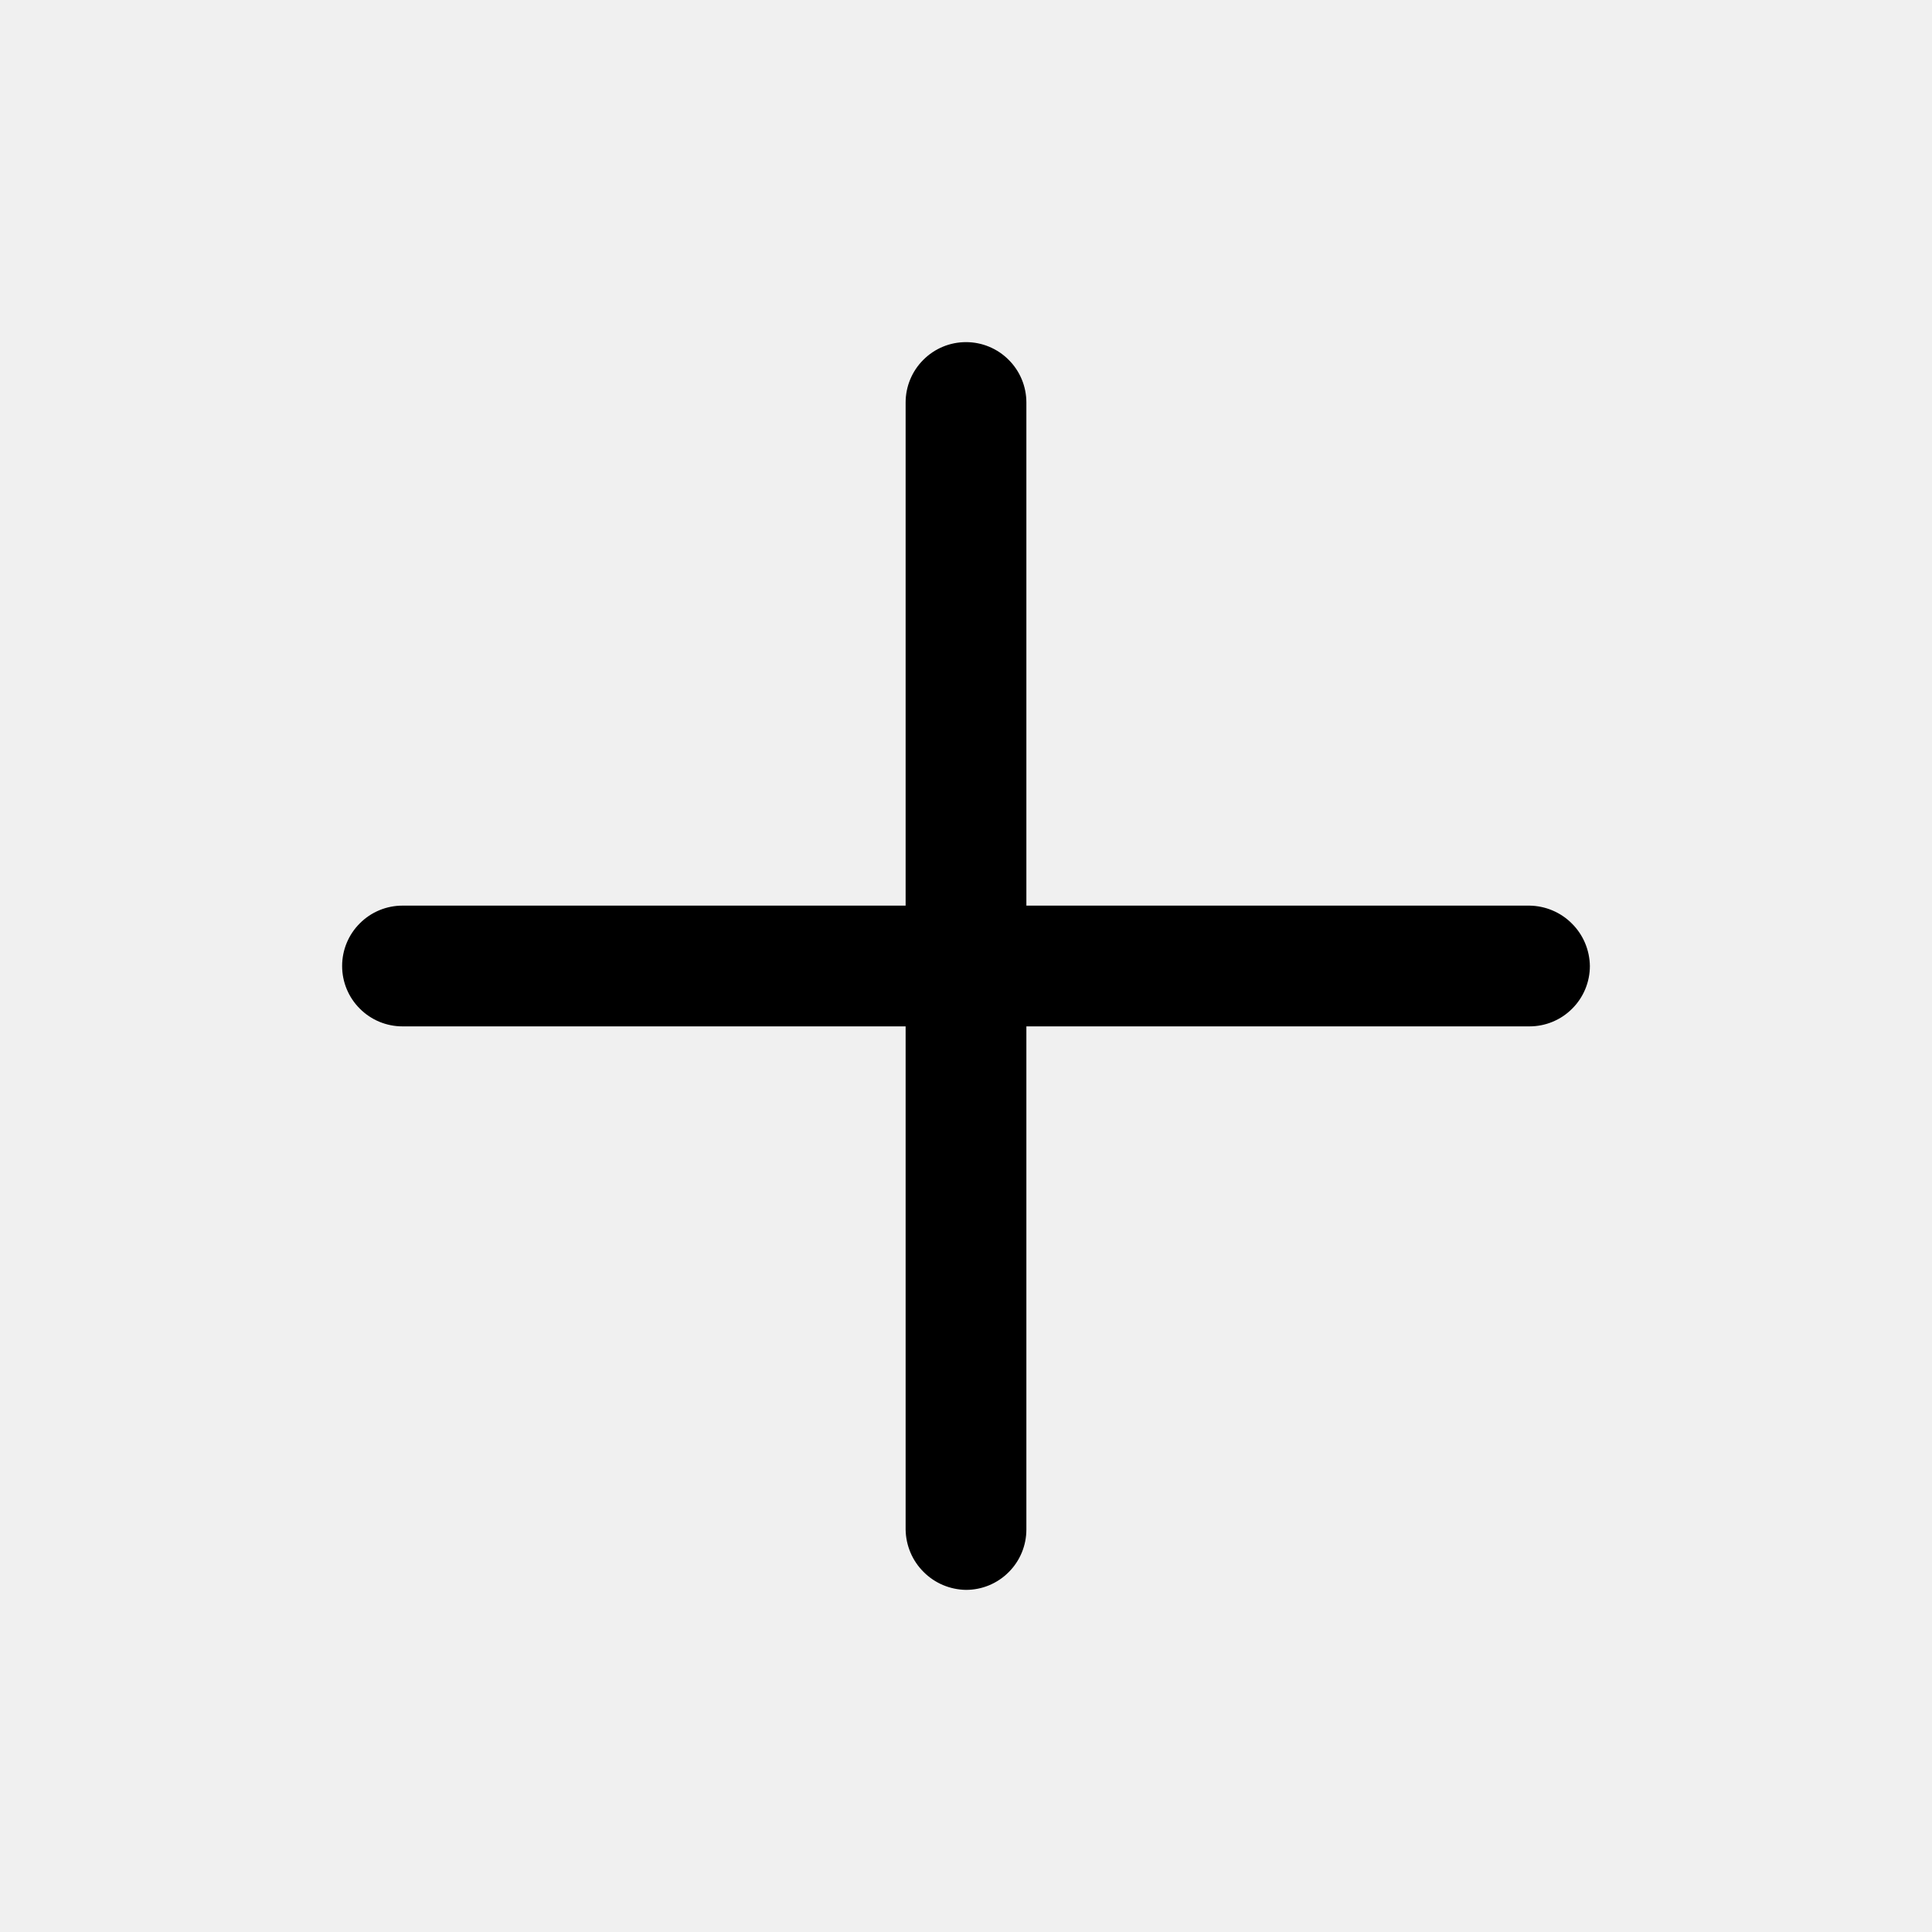
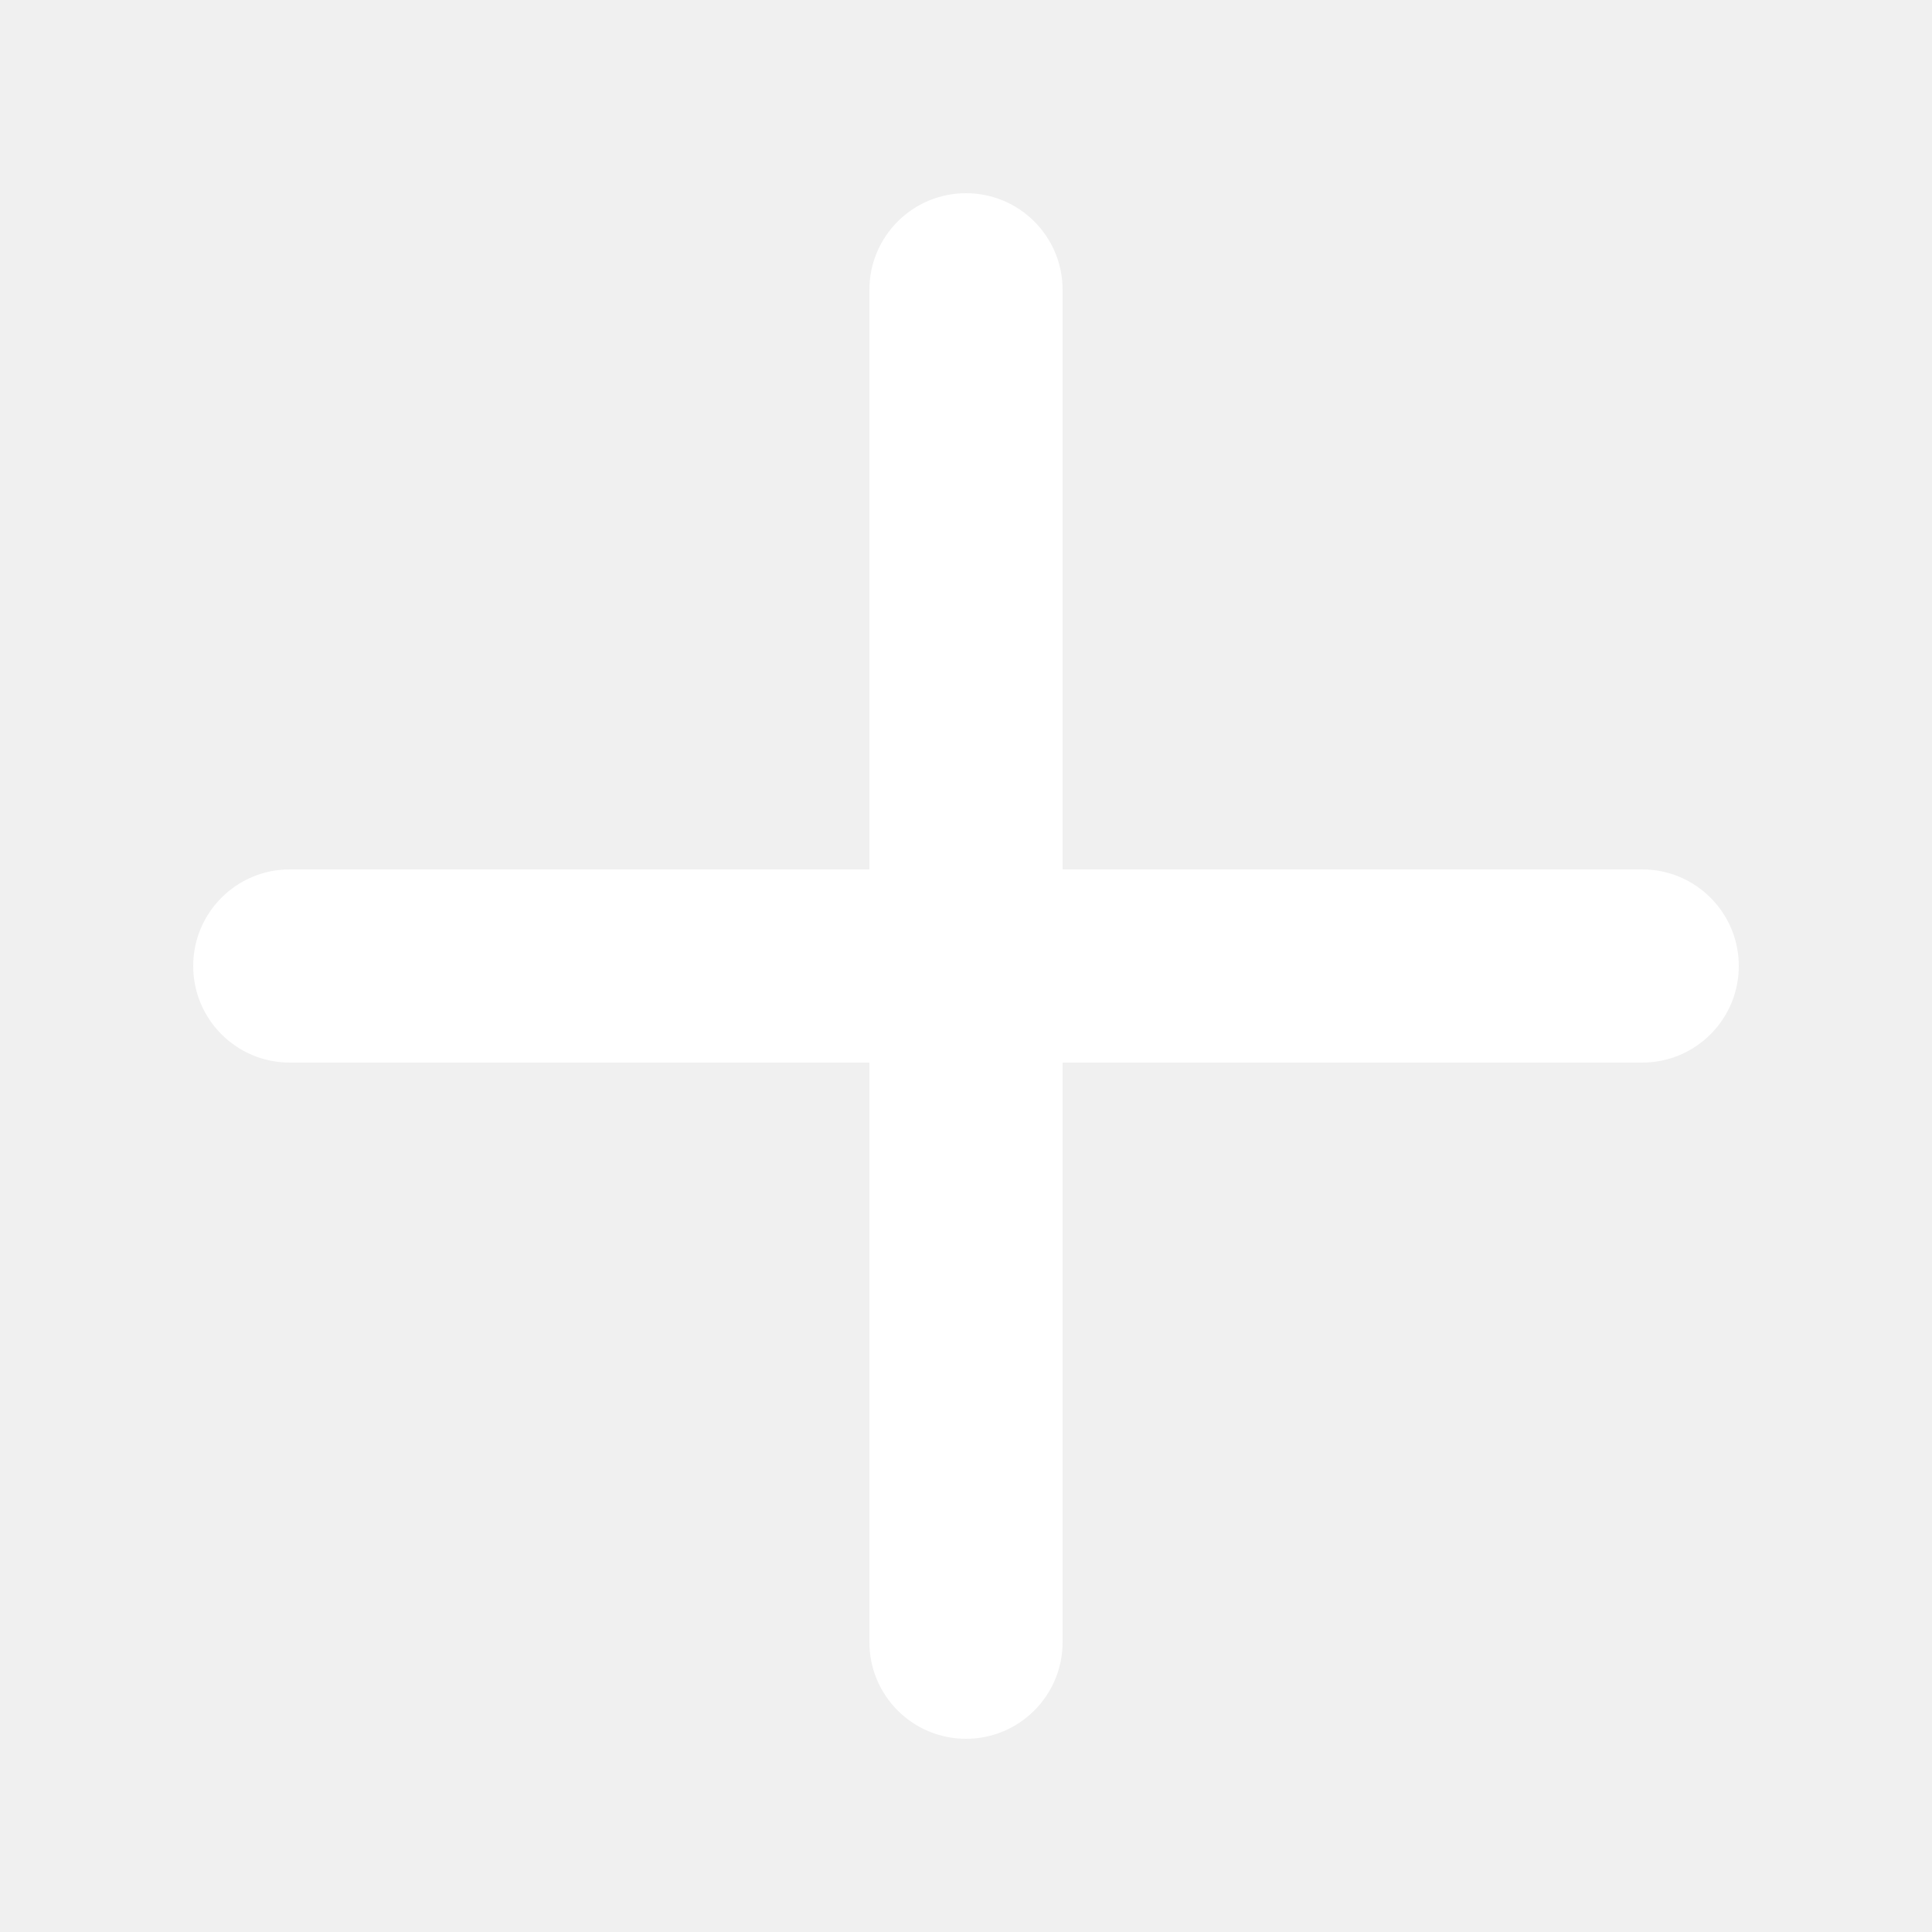
- <svg xmlns="http://www.w3.org/2000/svg" width="800px" height="800px" viewBox="0 0 24 24" fill="none">
-   <path d="M12.75 11.25V5C12.75 4.801 12.671 4.61 12.53 4.47C12.39 4.329 12.199 4.25 12 4.25C11.801 4.25 11.61 4.329 11.47 4.47C11.329 4.61 11.25 4.801 11.25 5V11.25H5C4.801 11.25 4.61 11.329 4.47 11.47C4.329 11.61 4.25 11.801 4.25 12C4.25 12.199 4.329 12.39 4.47 12.53C4.61 12.671 4.801 12.75 5 12.75H11.25V19C11.253 19.198 11.332 19.387 11.473 19.527C11.613 19.668 11.802 19.747 12 19.75C12.199 19.75 12.39 19.671 12.53 19.53C12.671 19.39 12.75 19.199 12.75 19V12.75H19C19.199 12.75 19.39 12.671 19.53 12.53C19.671 12.39 19.75 12.199 19.75 12C19.747 11.802 19.668 11.613 19.527 11.473C19.387 11.332 19.198 11.253 19 11.25H12.75Z" fill="#000000" />
+ <svg xmlns="http://www.w3.org/2000/svg" width="800px" height="800px" viewBox="0 0 20 20" fill="none">
+   <g id="SVGRepo_bgCarrier" stroke-width="0" />
+   <g id="SVGRepo_tracerCarrier" stroke-linecap="round" stroke-linejoin="round" />
+   <g id="SVGRepo_iconCarrier">
+     <path fill="#ffffff" fill-rule="evenodd" d="M9 17a1 1 0 102 0v-6h6a1 1 0 100-2h-6V3a1 1 0 10-2 0v6H3a1 1 0 000 2h6v6z" />
+   </g>
</svg>
